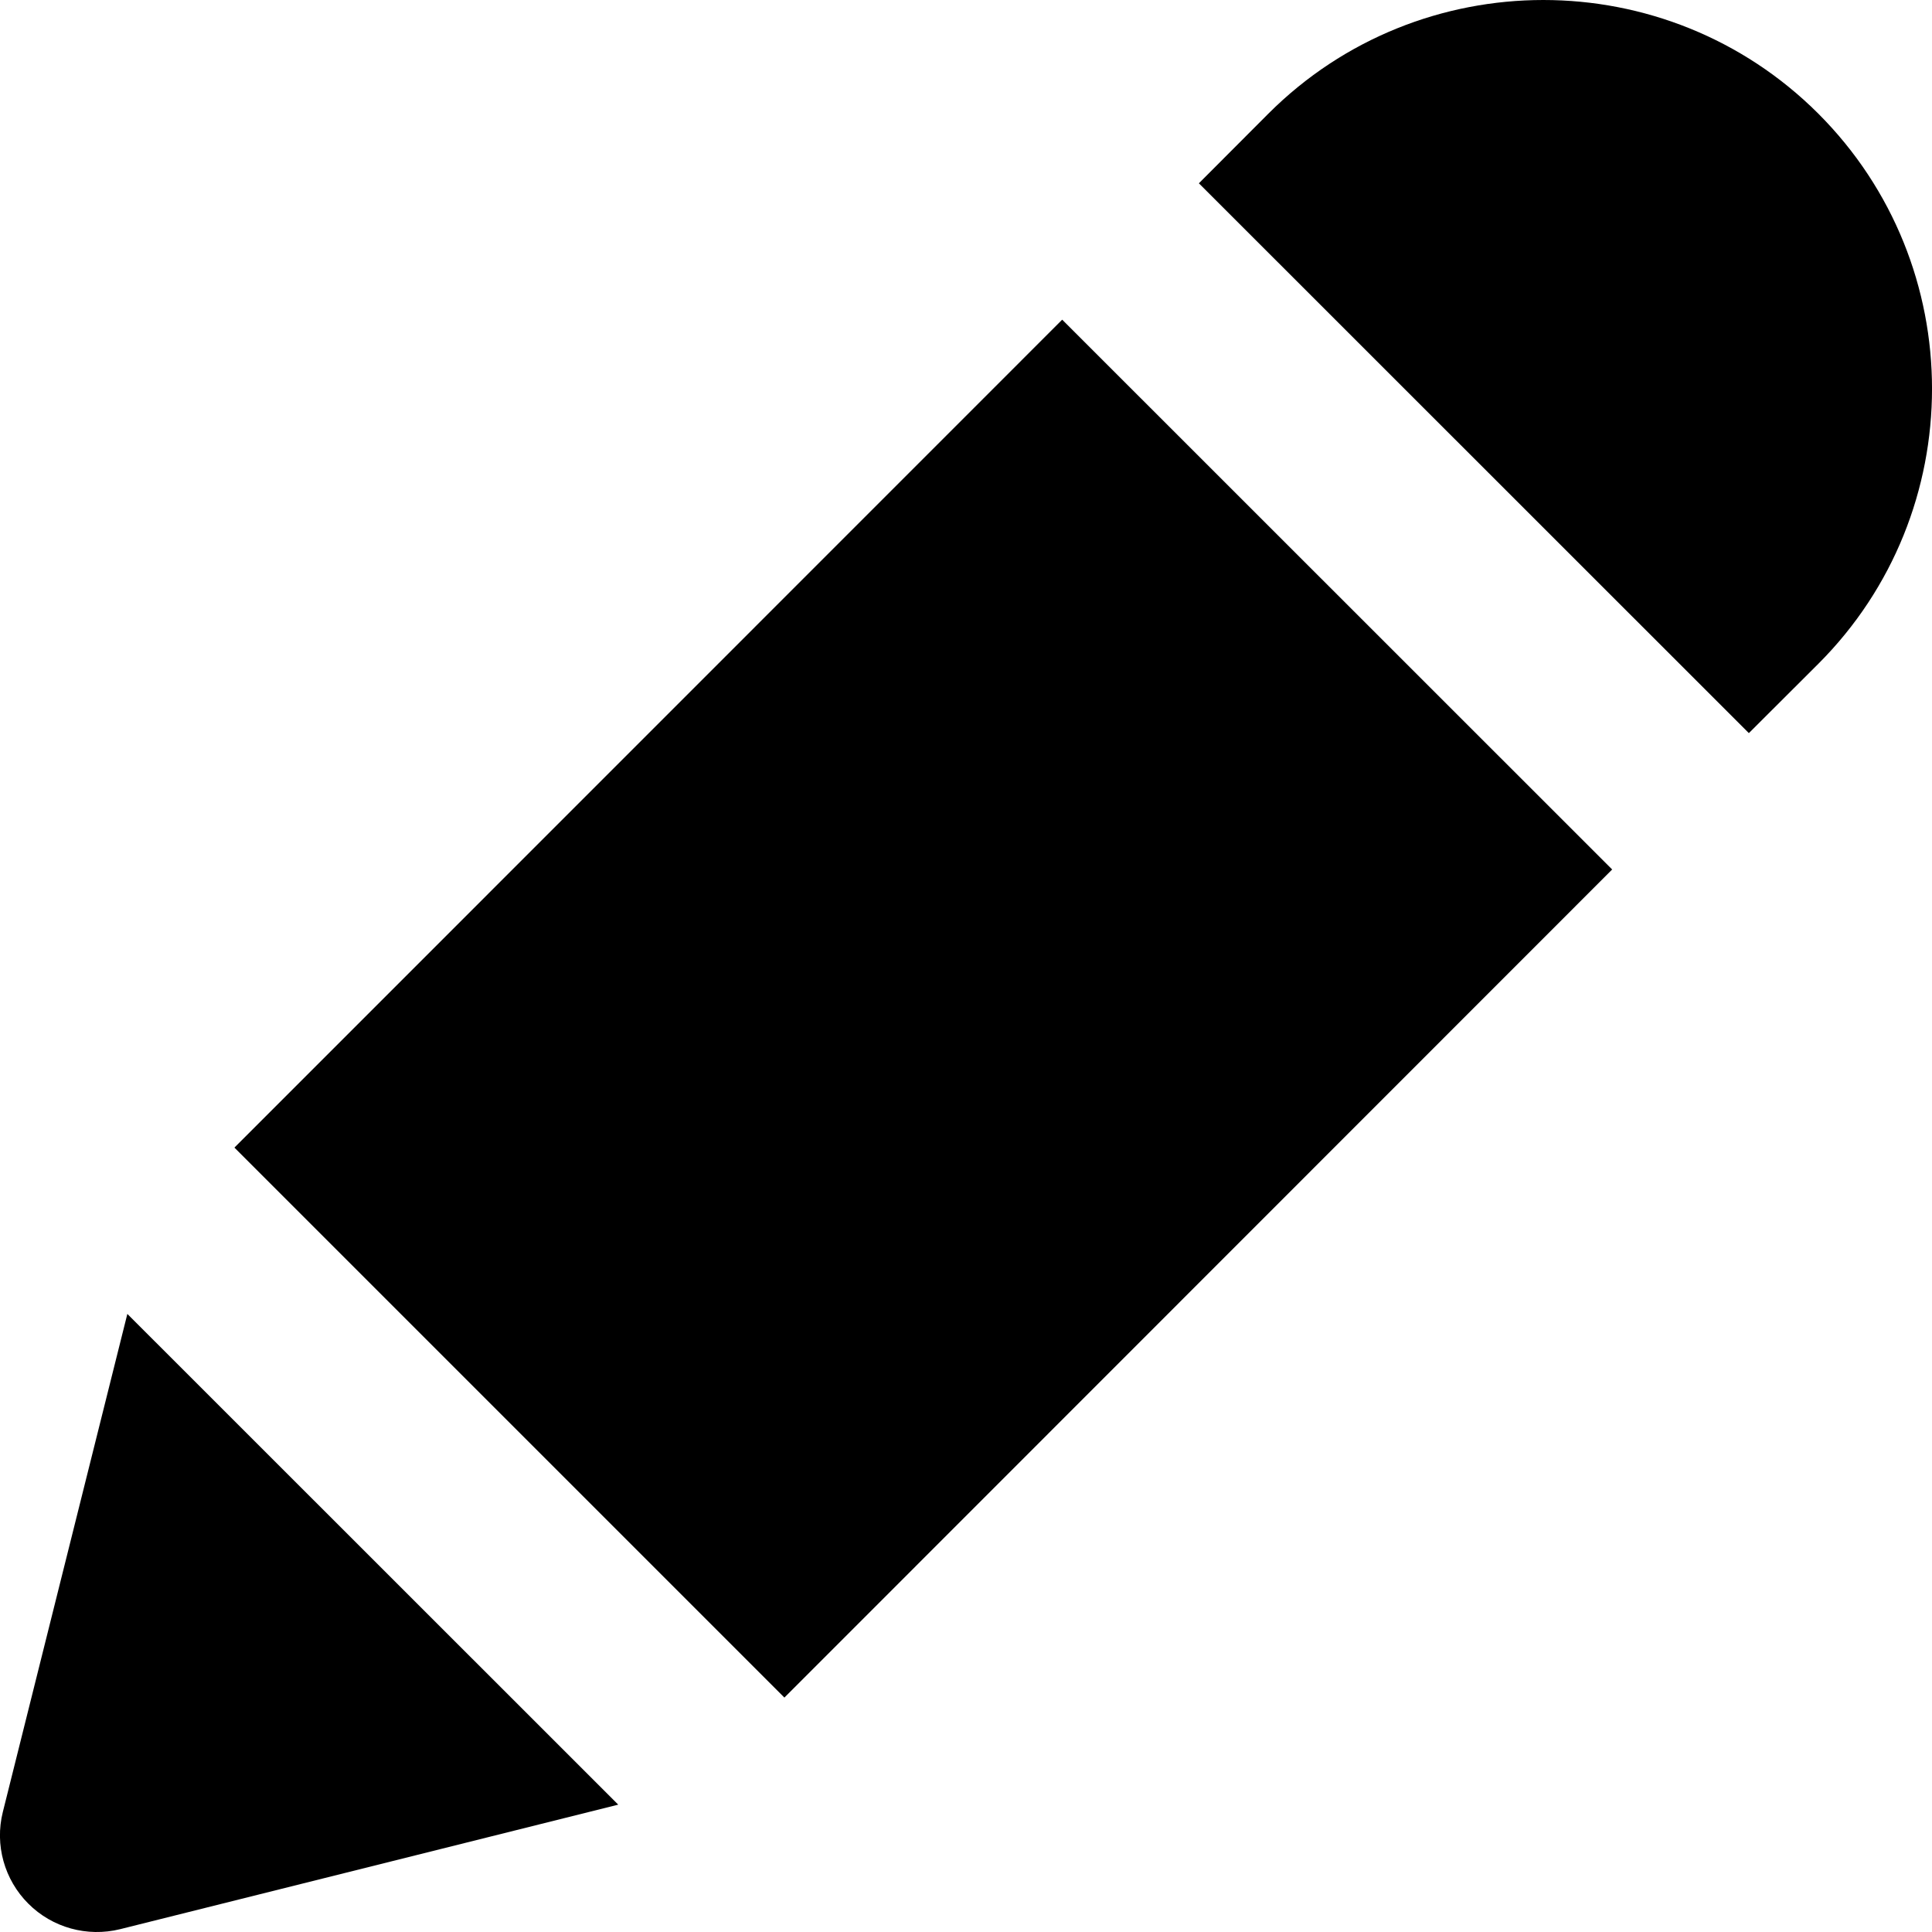
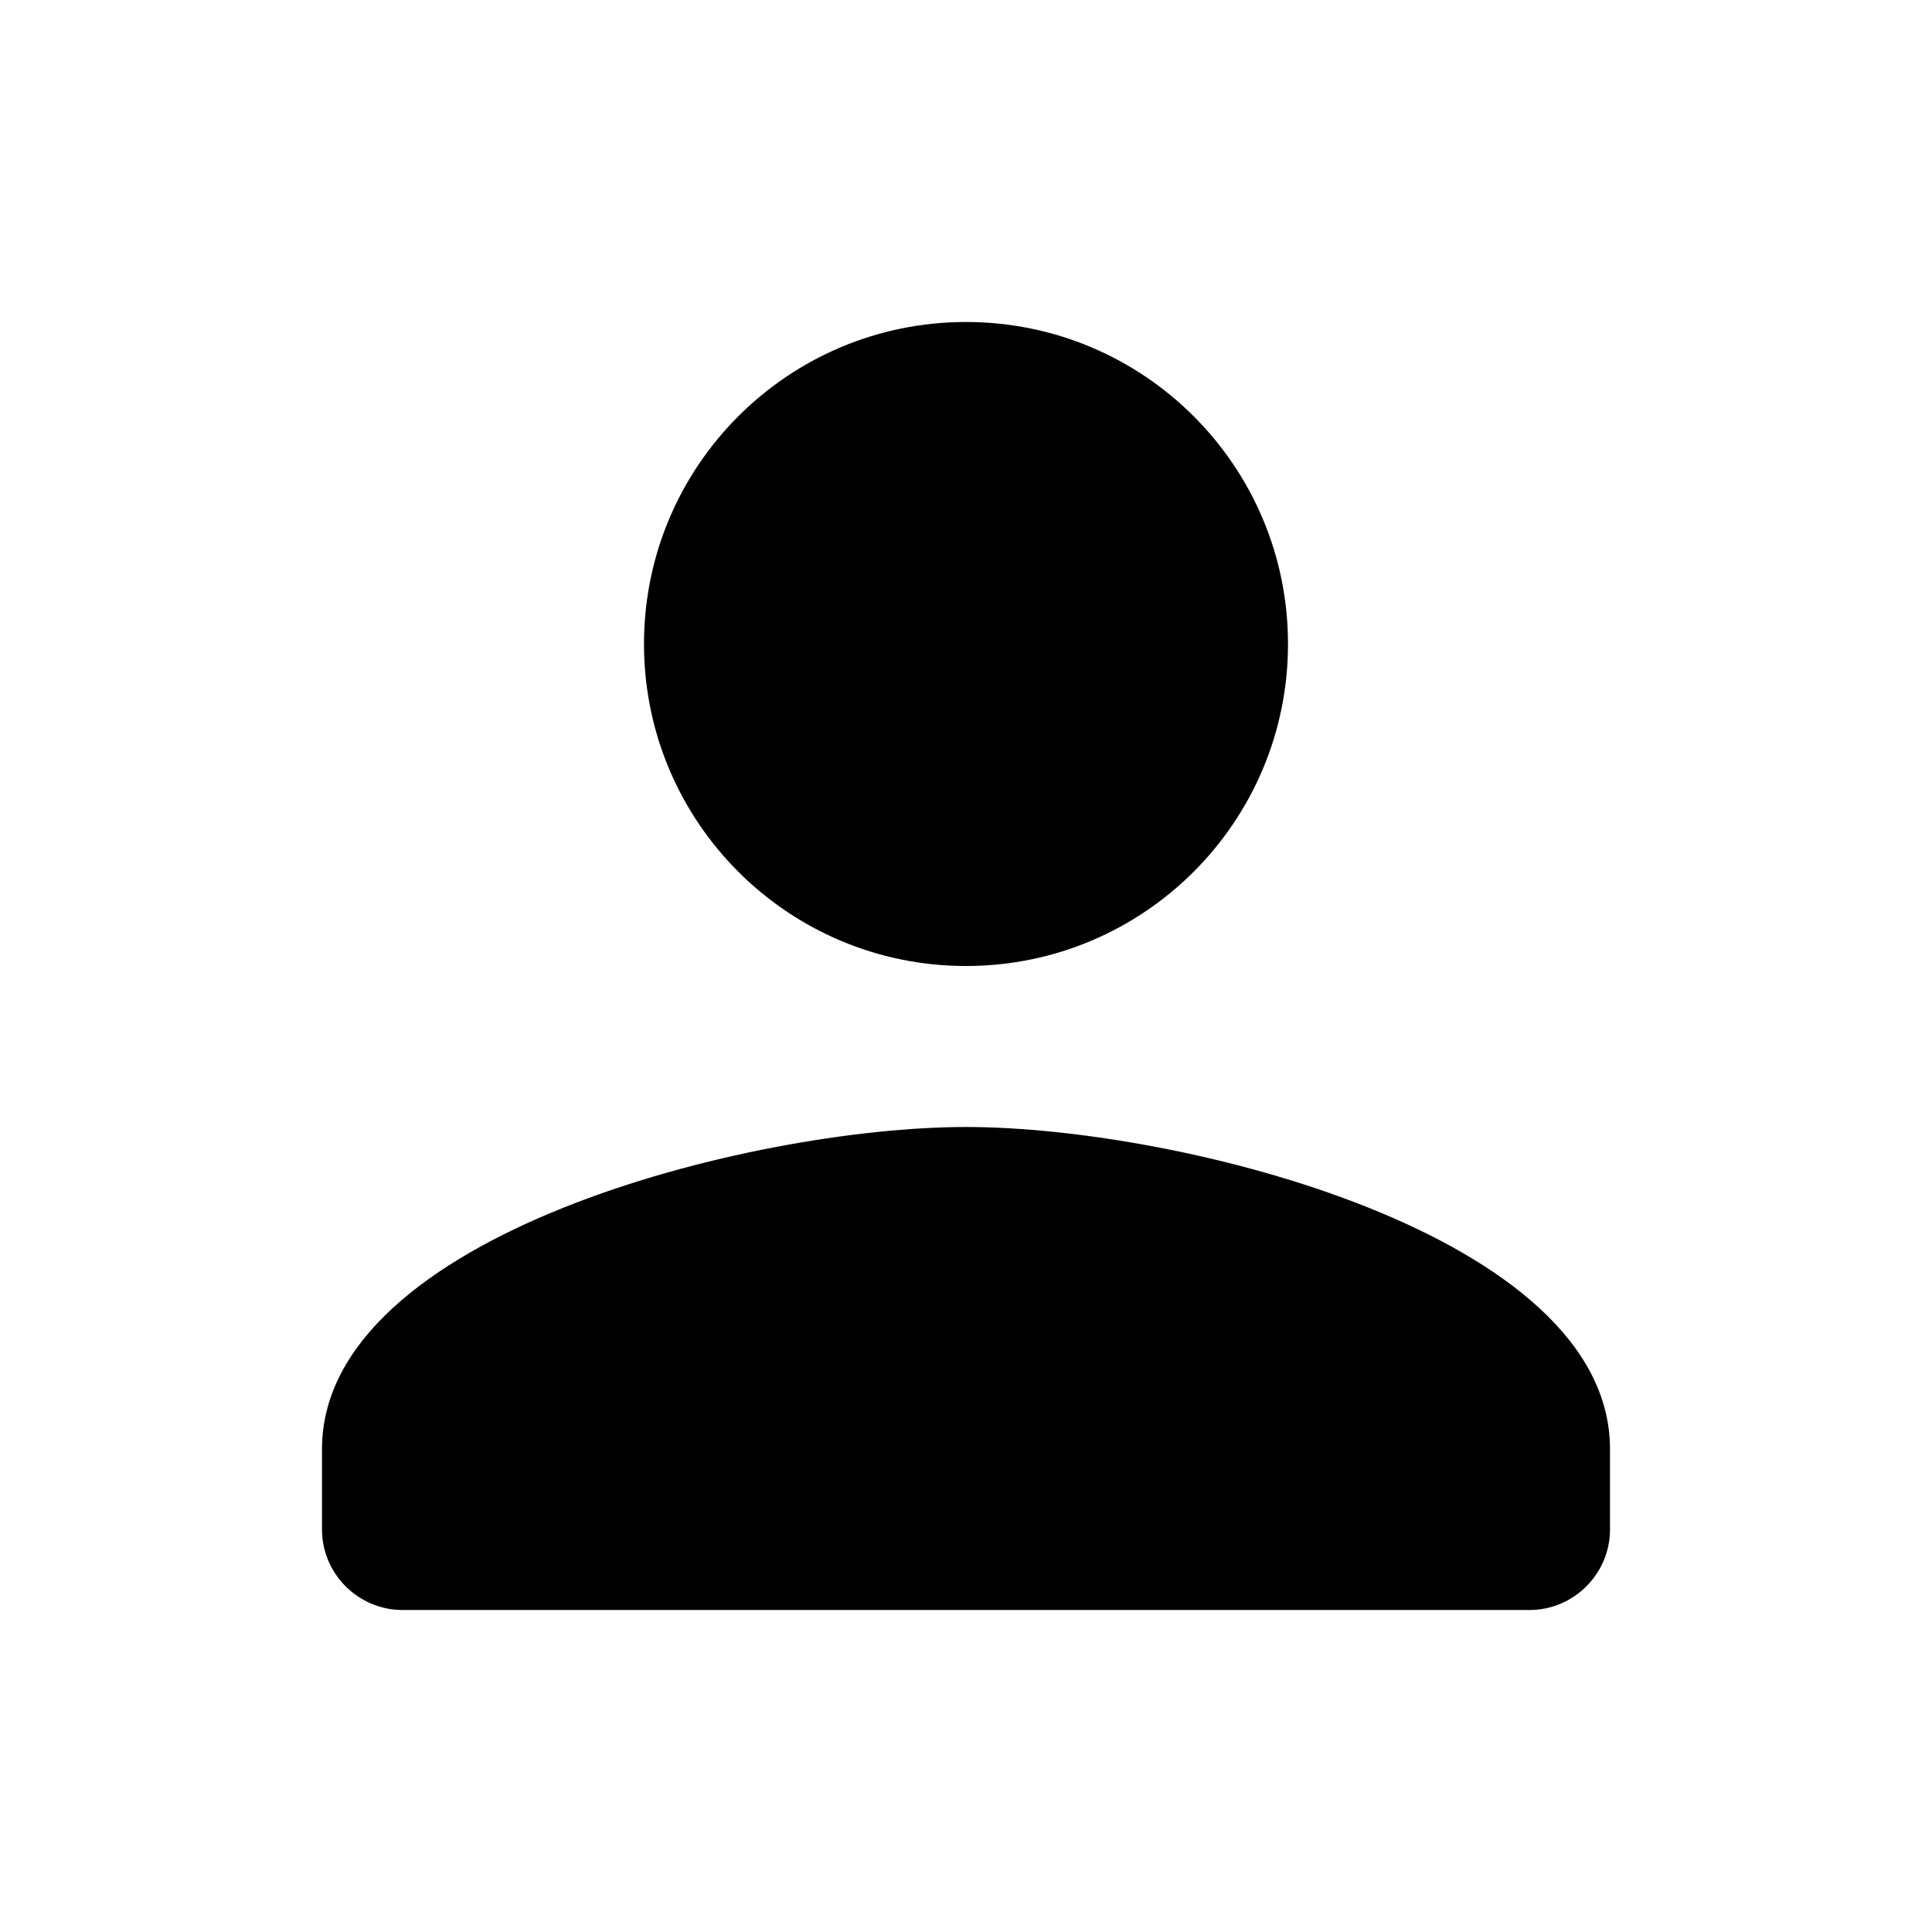
- <svg xmlns="http://www.w3.org/2000/svg" width="24" height="24" viewBox="0 0 24 24">
-   <path fill="black" d="M 19.172 0 C 17.935 0 16.697 0.471 15.756 1.412 L 14.893 2.277 L 21.725 9.107 L 22.588 8.246 C 24.471 6.363 24.471 3.296 22.588 1.412 C 21.646 0.471 20.409 0 19.172 0 z M 13.195 3.971 L 2.912 14.256 L 9.744 21.088 L 20.027 10.801 L 13.195 3.971 z M 1.582 16.322 L 0.035 22.51 C -0.067 22.918 0.054 23.351 0.352 23.648 C 0.649 23.946 1.083 24.066 1.492 23.965 L 7.68 22.418 L 1.582 16.322 z" />
+ <svg xmlns="http://www.w3.org/2000/svg" height="24px" viewBox="0 0 24 24" width="24px" fill="#000000">
+   <path d="M0 0h24v24H0V0z" fill="none" />
+   <path d="M12 12c2.21 0 4-1.79 4-4s-1.79-4-4-4-4 1.79-4 4 1.79 4 4 4zm0 2c-2.67 0-8 1.34-8 4v1c0 .55.45 1 1 1h14c.55 0 1-.45 1-1v-1c0-2.66-5.33-4-8-4z" />
</svg>
